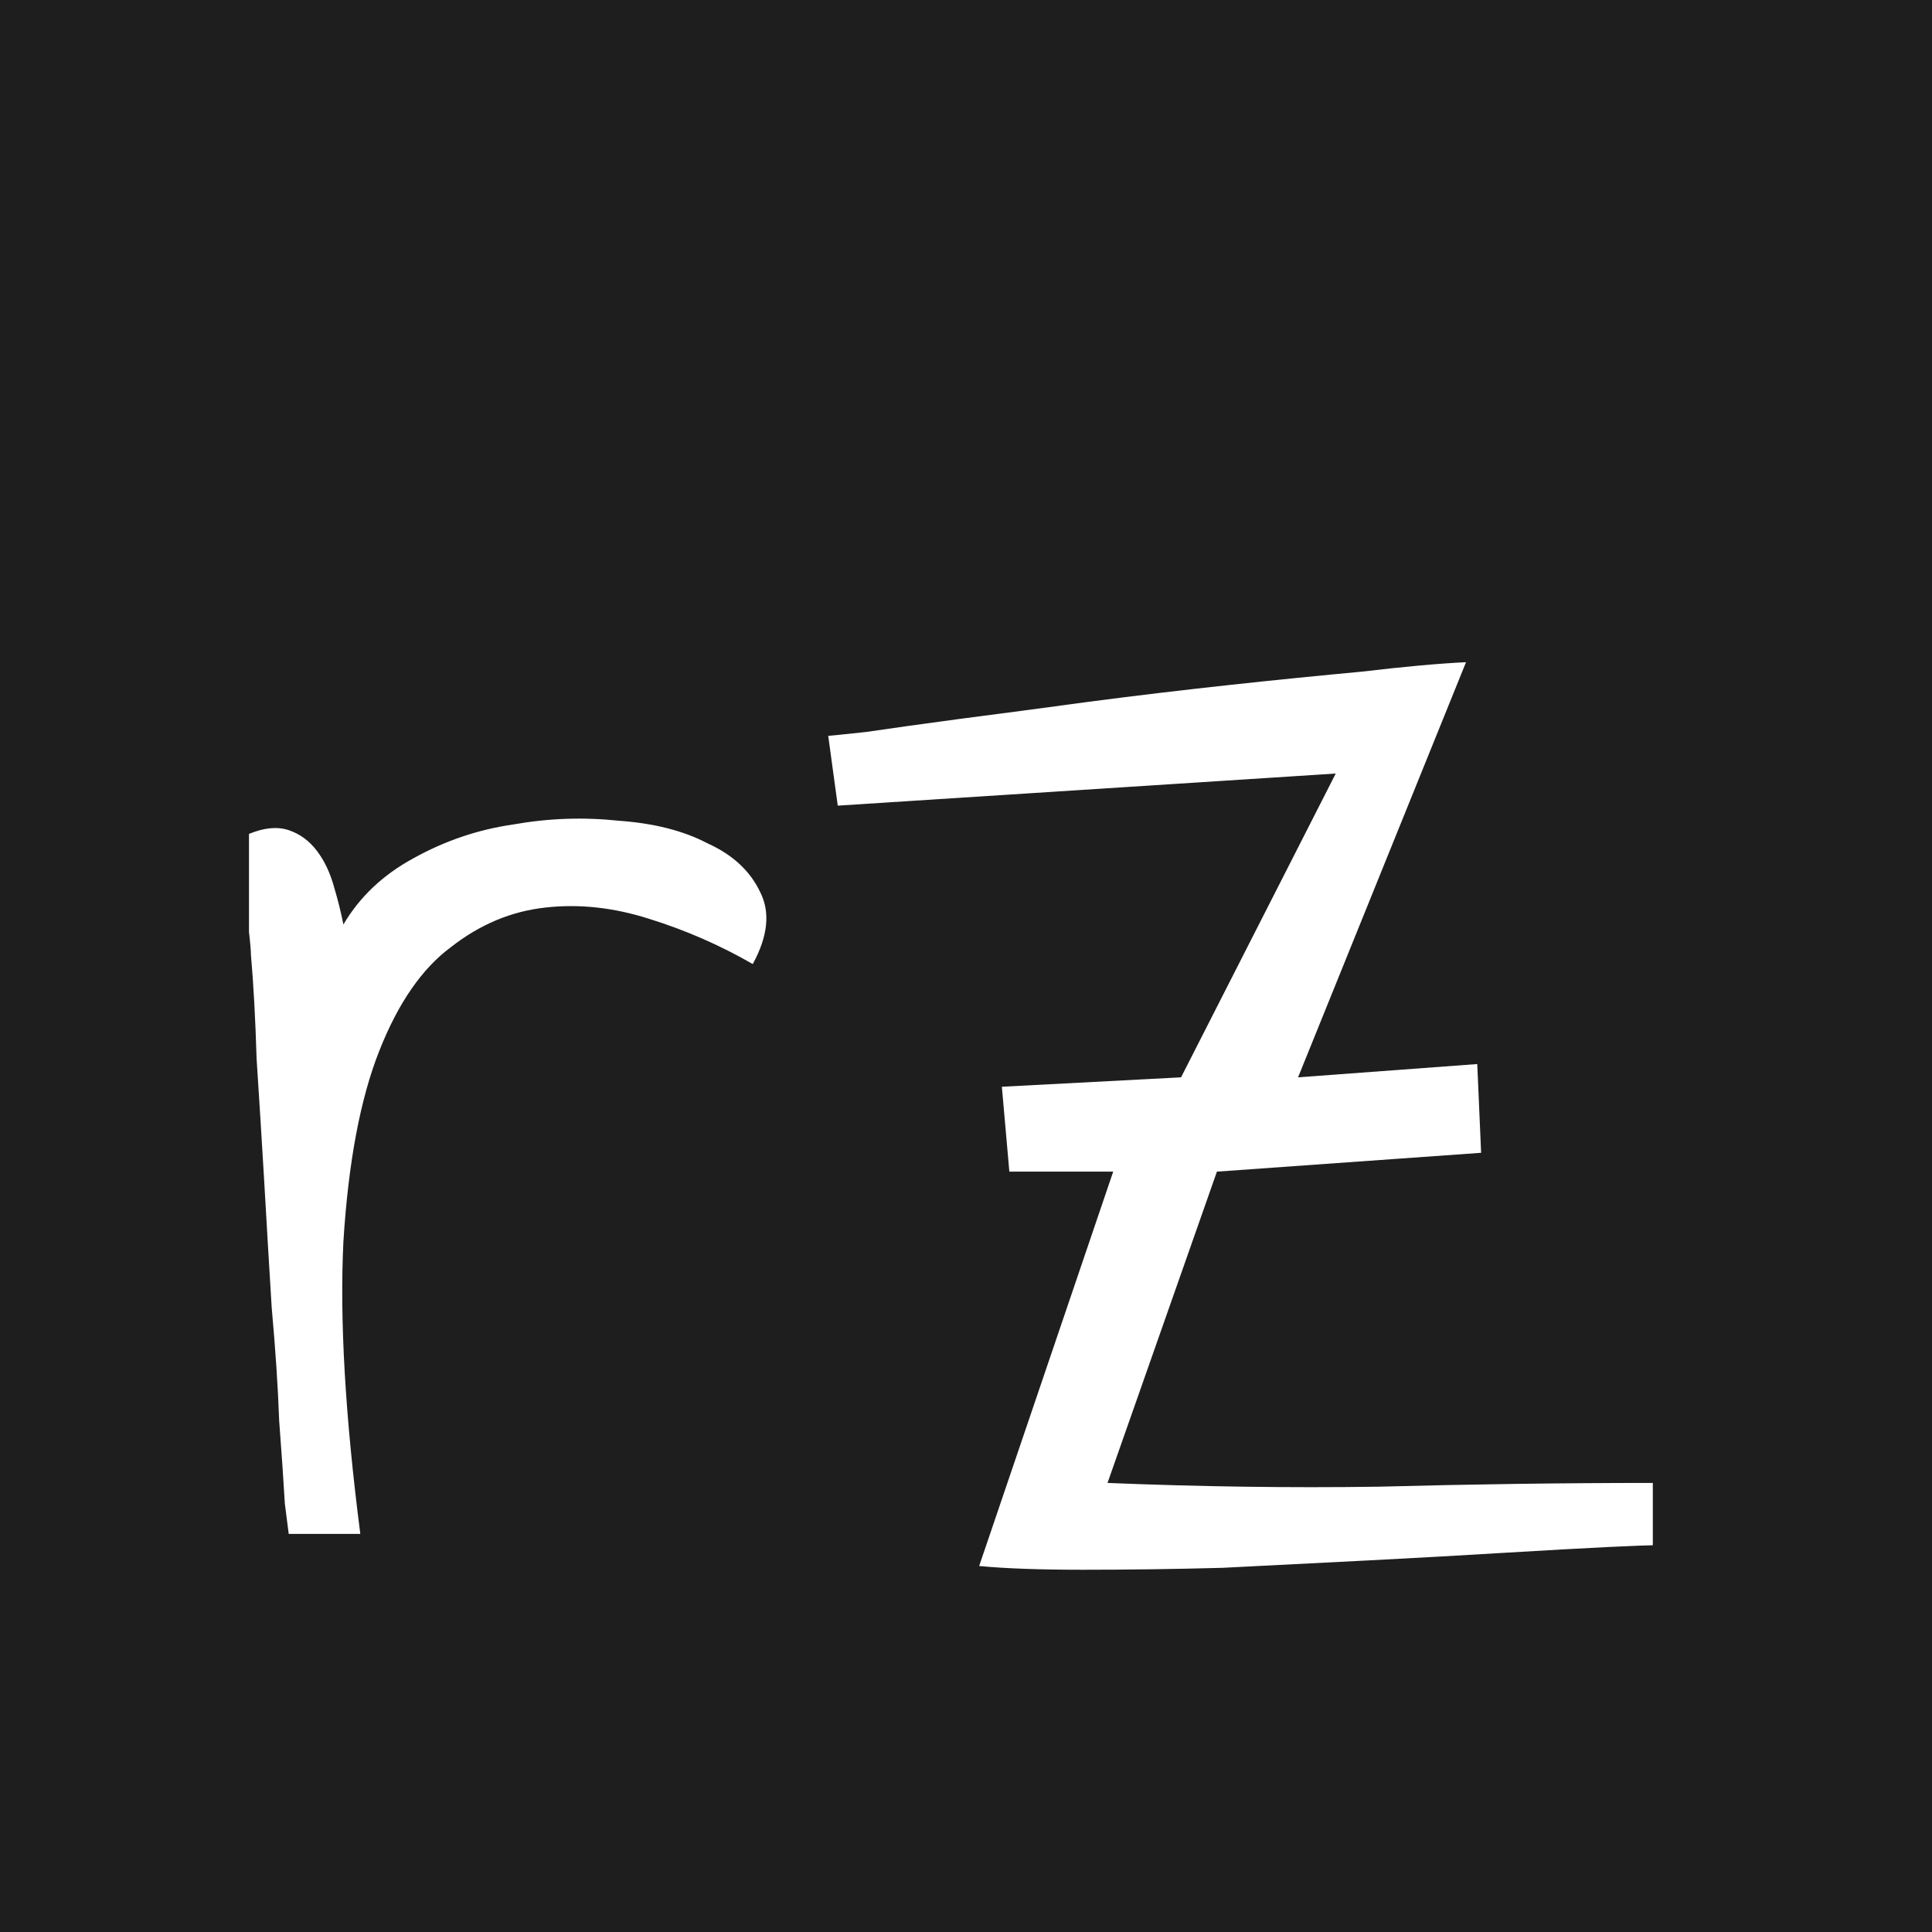
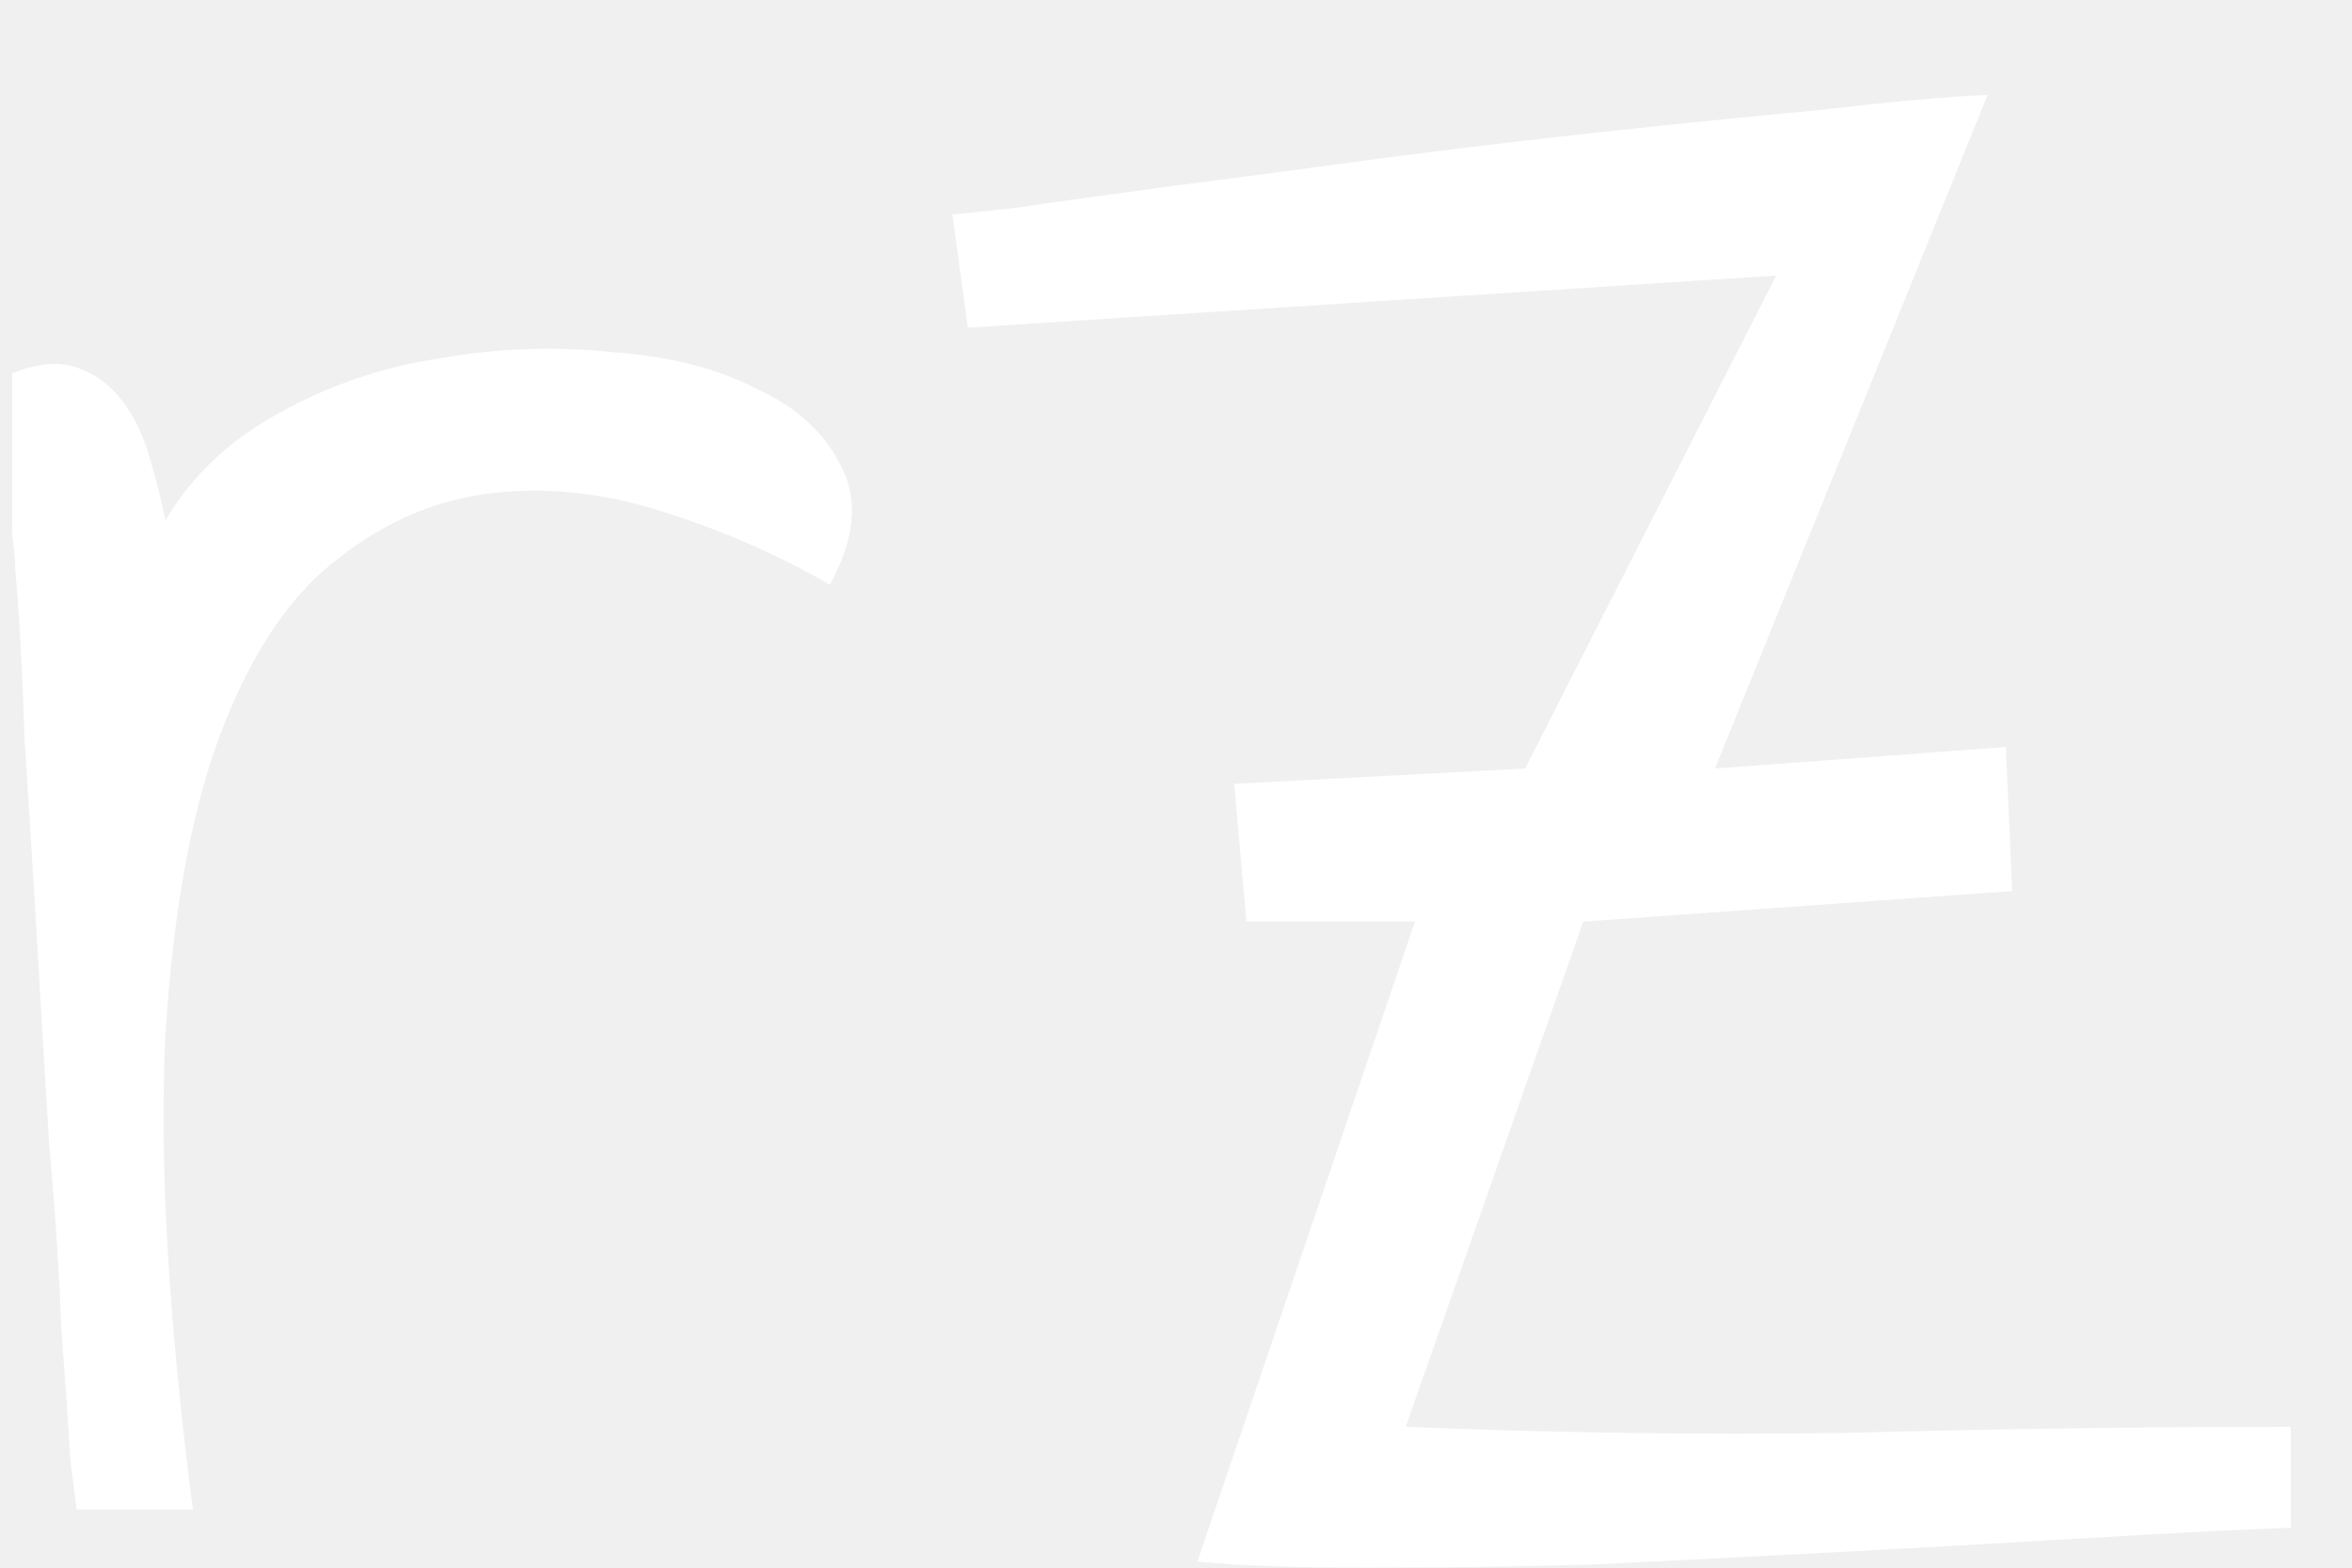
- <svg xmlns="http://www.w3.org/2000/svg" width="16" height="16" viewBox="0 0 16 16" fill="none">
-   <g clip-path="url(#clip0_3_2)">
-     <rect width="16" height="16" fill="#1E1E1E" />
-     <path d="M2.062 6.906C2.188 6.854 2.297 6.844 2.391 6.875C2.484 6.906 2.562 6.964 2.625 7.047C2.688 7.13 2.734 7.229 2.766 7.344C2.797 7.448 2.823 7.552 2.844 7.656C2.979 7.427 3.172 7.245 3.422 7.109C3.682 6.964 3.958 6.87 4.25 6.828C4.542 6.776 4.833 6.766 5.125 6.797C5.417 6.818 5.661 6.88 5.859 6.984C6.068 7.078 6.214 7.214 6.297 7.391C6.38 7.557 6.359 7.755 6.234 7.984C5.964 7.828 5.677 7.703 5.375 7.609C5.083 7.516 4.797 7.484 4.516 7.516C4.234 7.547 3.974 7.656 3.734 7.844C3.495 8.021 3.297 8.307 3.141 8.703C2.984 9.099 2.885 9.625 2.844 10.281C2.812 10.927 2.859 11.734 2.984 12.703H2.391C2.391 12.703 2.38 12.62 2.359 12.453C2.349 12.276 2.333 12.047 2.312 11.766C2.302 11.484 2.281 11.172 2.25 10.828C2.229 10.484 2.208 10.135 2.188 9.781C2.167 9.427 2.146 9.089 2.125 8.766C2.115 8.432 2.099 8.146 2.078 7.906C2.078 7.875 2.073 7.812 2.062 7.719C2.062 7.625 2.062 7.526 2.062 7.422C2.062 7.307 2.062 7.203 2.062 7.109C2.062 7.016 2.062 6.948 2.062 6.906ZM8.359 9.703L8.297 9L9.781 8.922L11.062 6.406L6.938 6.672L6.859 6.094C6.87 6.094 6.974 6.083 7.172 6.062C7.38 6.031 7.641 5.995 7.953 5.953C8.276 5.911 8.63 5.865 9.016 5.812C9.411 5.76 9.802 5.714 10.188 5.672C10.573 5.63 10.938 5.594 11.281 5.562C11.625 5.521 11.912 5.495 12.141 5.484L10.75 8.922L12.234 8.812L12.266 9.547L10.078 9.703L9.172 12.281C9.932 12.312 10.682 12.323 11.422 12.312C12.172 12.292 12.927 12.281 13.688 12.281V12.797C13.656 12.797 13.531 12.802 13.312 12.812C13.094 12.823 12.812 12.838 12.469 12.859C12.125 12.88 11.75 12.901 11.344 12.922C10.938 12.943 10.531 12.963 10.125 12.984C9.719 12.995 9.333 13 8.969 13C8.615 13 8.328 12.99 8.109 12.969L9.219 9.703H8.359Z" fill="white" />
-   </g>
-   <defs>
-     <clipPath id="clip0_3_2">
-       <rect width="16" height="16" fill="white" />
-     </clipPath>
-   </defs>
+ <svg xmlns="http://www.w3.org/2000/svg" width="12" height="8" viewBox="0 0 12 8" fill="none">
+   <path d="M0.062 1.906C0.188 1.854 0.297 1.844 0.391 1.875C0.484 1.906 0.562 1.964 0.625 2.047C0.688 2.13 0.734 2.229 0.766 2.344C0.797 2.448 0.823 2.552 0.844 2.656C0.979 2.427 1.172 2.245 1.422 2.109C1.682 1.964 1.958 1.87 2.25 1.828C2.542 1.776 2.833 1.766 3.125 1.797C3.417 1.818 3.661 1.88 3.859 1.984C4.068 2.078 4.214 2.214 4.297 2.391C4.38 2.557 4.359 2.755 4.234 2.984C3.964 2.828 3.677 2.703 3.375 2.609C3.083 2.516 2.797 2.484 2.516 2.516C2.234 2.547 1.974 2.656 1.734 2.844C1.495 3.021 1.297 3.307 1.141 3.703C0.984 4.099 0.885 4.625 0.844 5.281C0.812 5.927 0.859 6.734 0.984 7.703H0.391C0.391 7.703 0.38 7.62 0.359 7.453C0.349 7.276 0.333 7.047 0.312 6.766C0.302 6.484 0.281 6.172 0.25 5.828C0.229 5.484 0.208 5.135 0.188 4.781C0.167 4.427 0.146 4.089 0.125 3.766C0.115 3.432 0.099 3.146 0.078 2.906C0.078 2.875 0.073 2.812 0.062 2.719C0.062 2.625 0.062 2.526 0.062 2.422C0.062 2.307 0.062 2.203 0.062 2.109C0.062 2.016 0.062 1.948 0.062 1.906ZM6.359 4.703L6.297 4L7.781 3.922L9.062 1.406L4.938 1.672L4.859 1.094C4.87 1.094 4.974 1.083 5.172 1.062C5.38 1.031 5.641 0.995 5.953 0.953C6.276 0.911 6.63 0.865 7.016 0.812C7.411 0.76 7.802 0.714 8.188 0.672C8.573 0.63 8.938 0.594 9.281 0.562C9.625 0.521 9.911 0.495 10.141 0.484L8.75 3.922L10.234 3.812L10.266 4.547L8.078 4.703L7.172 7.281C7.932 7.312 8.682 7.323 9.422 7.312C10.172 7.292 10.927 7.281 11.688 7.281V7.797C11.656 7.797 11.531 7.802 11.312 7.812C11.094 7.823 10.812 7.839 10.469 7.859C10.125 7.88 9.75 7.901 9.344 7.922C8.938 7.943 8.531 7.964 8.125 7.984C7.719 7.995 7.333 8 6.969 8C6.615 8 6.328 7.99 6.109 7.969L7.219 4.703H6.359Z" fill="white" />
</svg>
